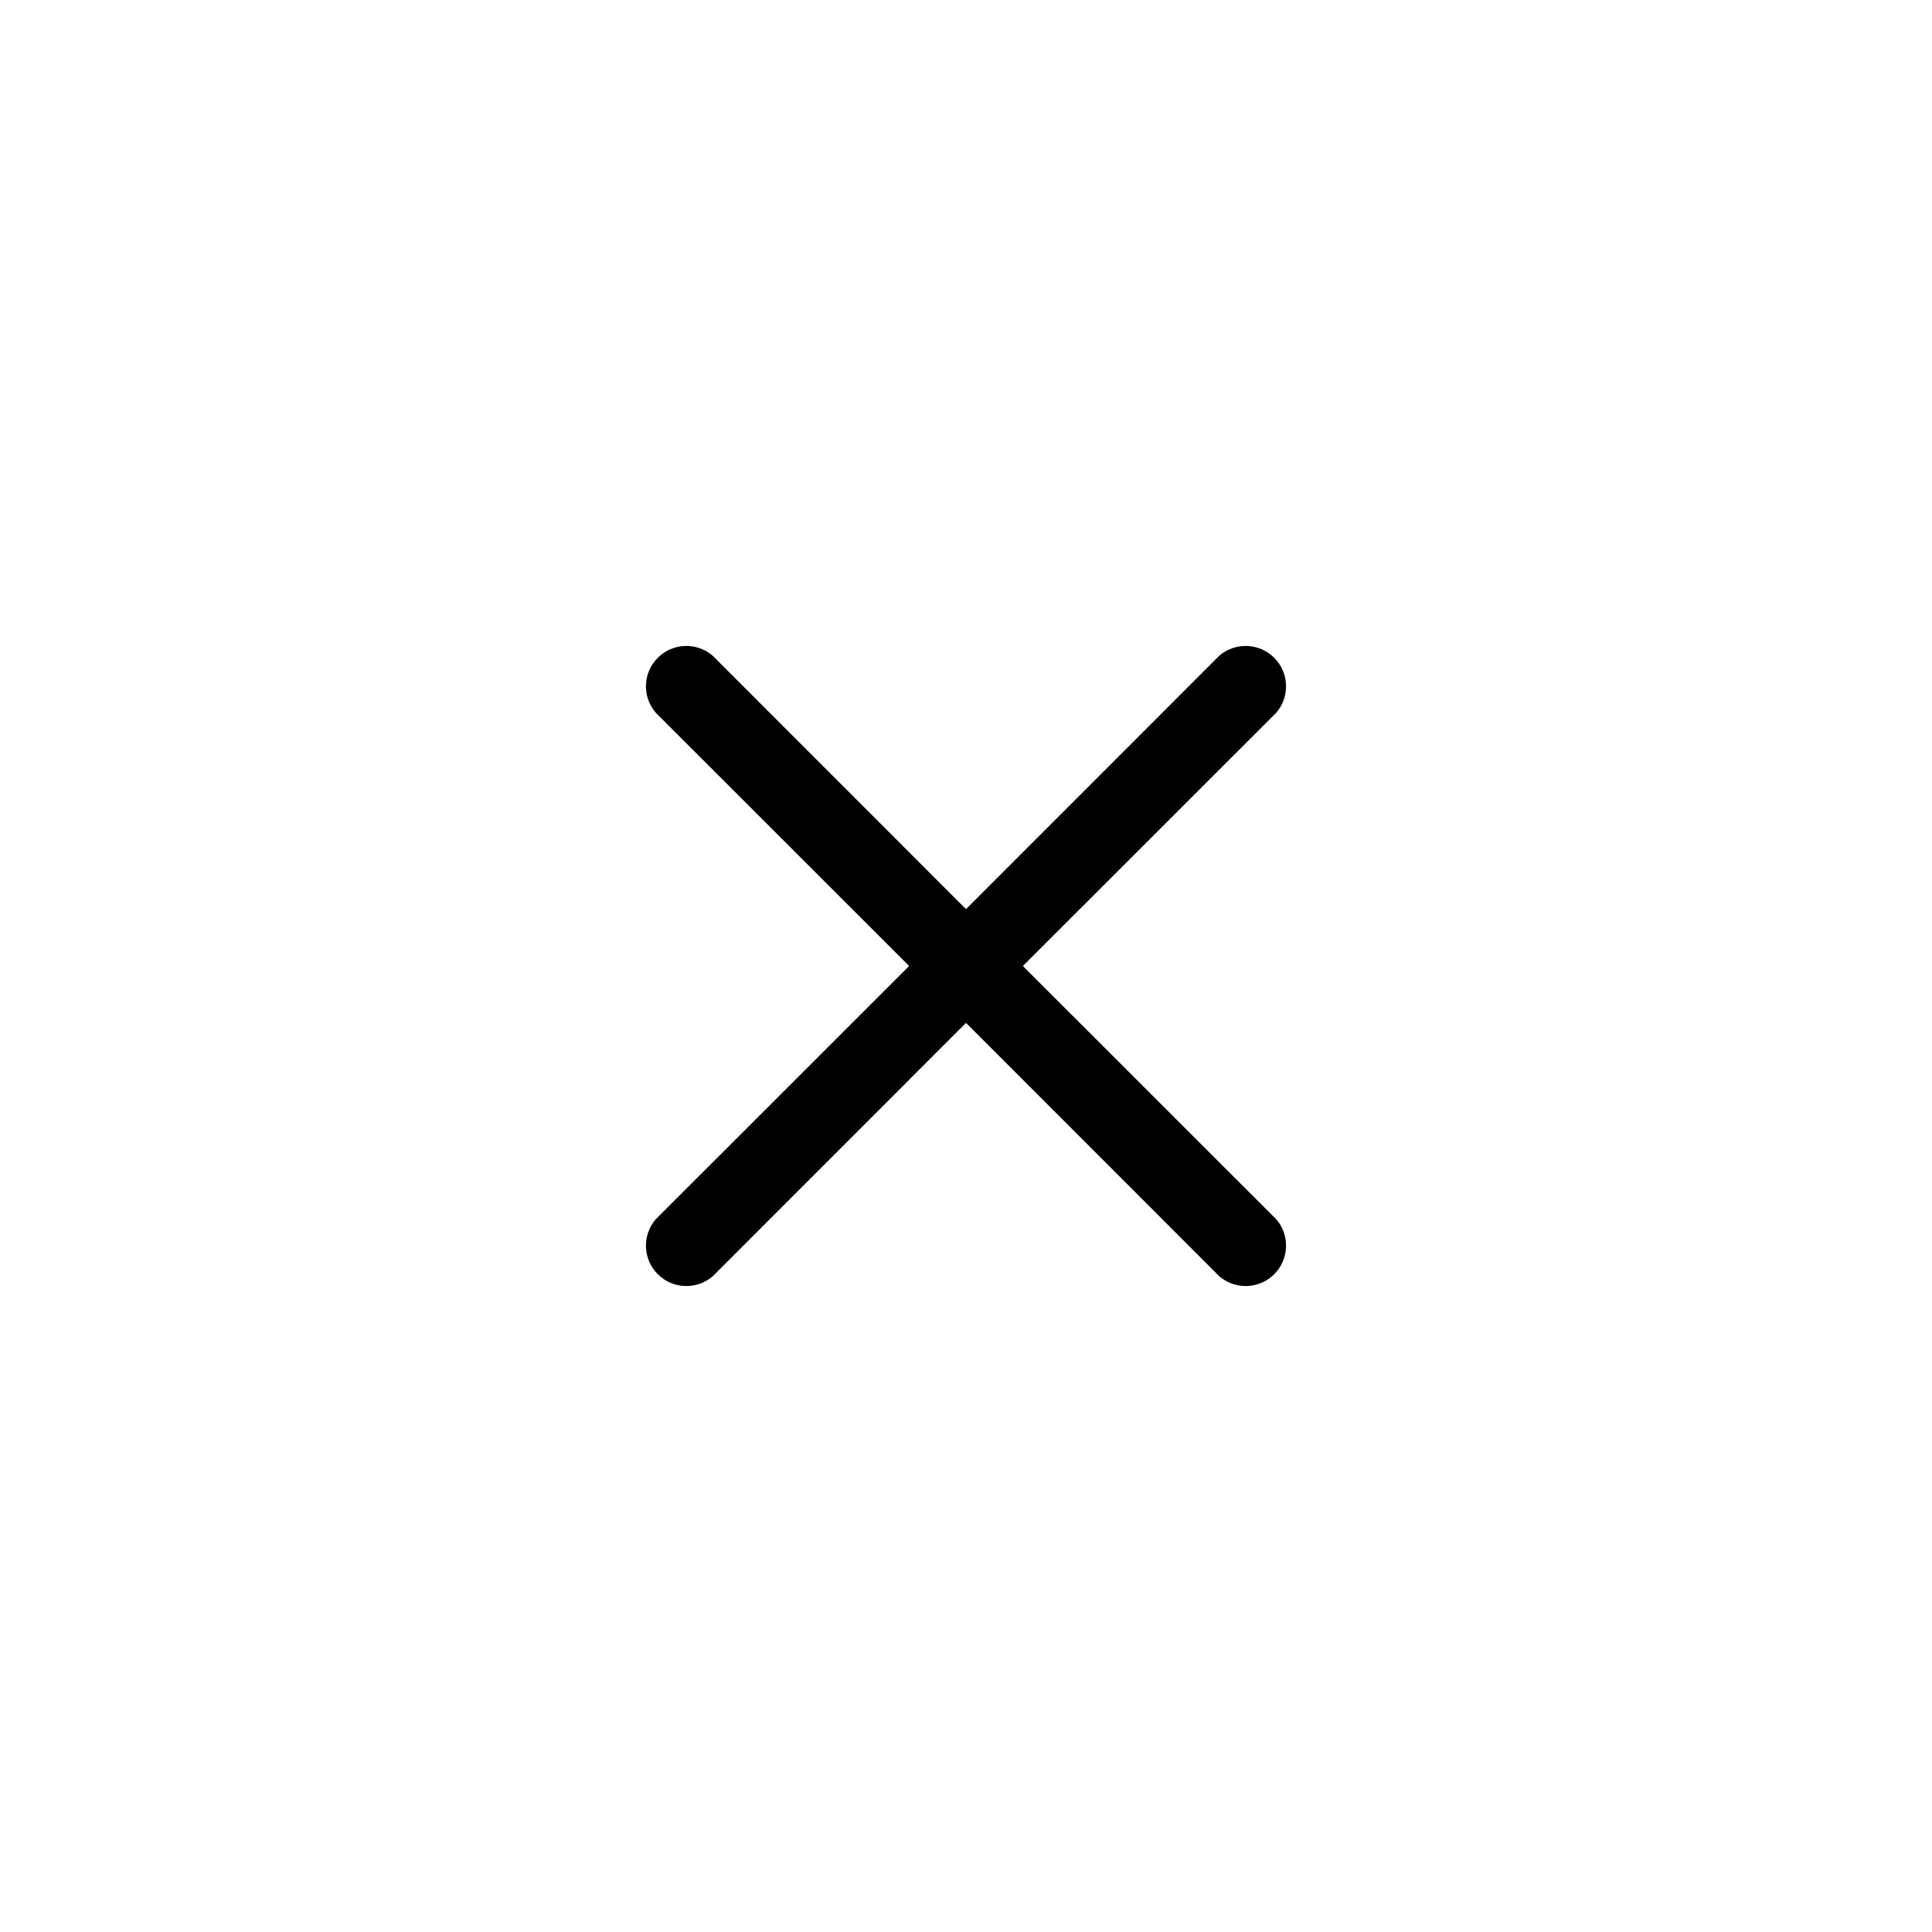
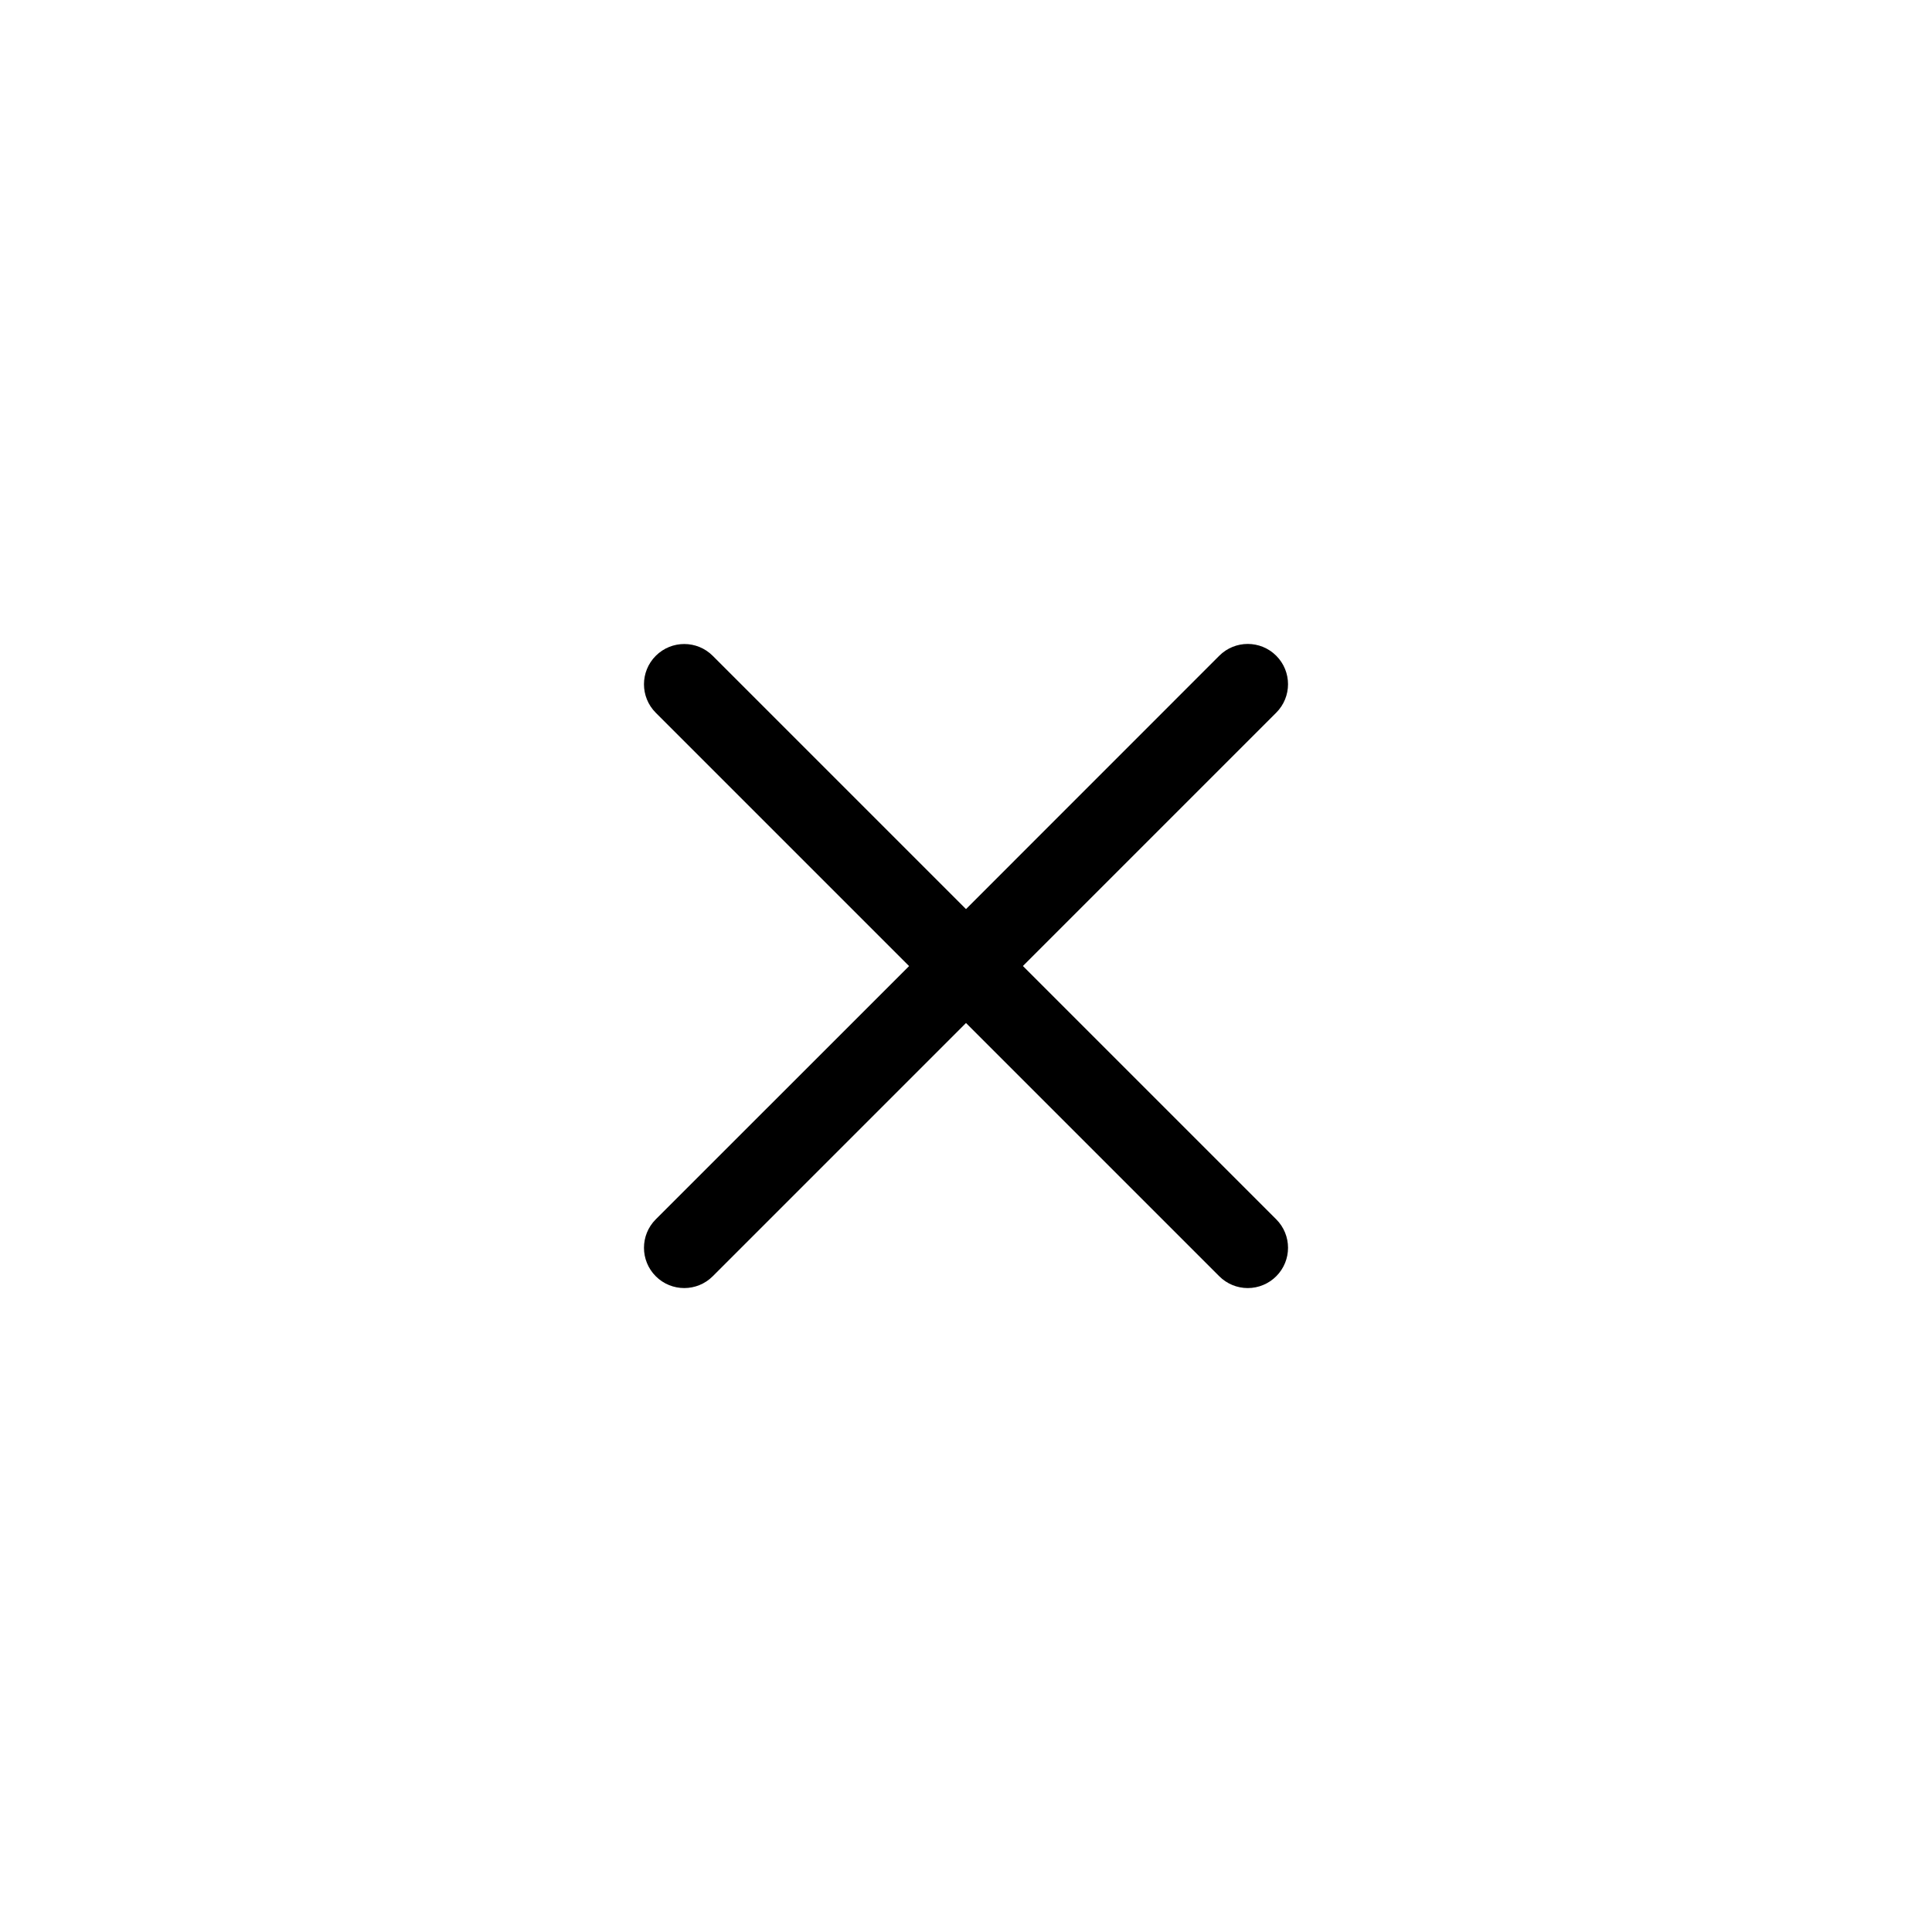
- <svg xmlns="http://www.w3.org/2000/svg" width="24" height="24" viewBox="0 0 24 24">
-   <path d="M8.854 8.146L12 11.293l3.146-3.147a.502.502 0 01.708.708L12.707 12l3.147 3.146a.502.502 0 01-.708.708L12 12.707l-3.146 3.147a.502.502 0 01-.708-.708L11.293 12 8.146 8.854a.502.502 0 01.708-.708z" fill="currentColor" fill-rule="nonzero" />
+ <svg xmlns="http://www.w3.org/2000/svg" width="24" height="24" fill="none" viewBox="0 0 24 24">
+   <path fill="currentColor" fill-rule="evenodd" d="M15.854 15.854a.5.5 0 0 0 0-.707L12.707 12l3.147-3.147a.5.5 0 0 0-.708-.707L12 11.293 8.854 8.147a.5.5 0 1 0-.708.707l3.147 3.147-3.147 3.146a.5.5 0 1 0 .708.707L12 12.708l3.146 3.146a.5.5 0 0 0 .708 0" clip-rule="evenodd" />
</svg>
